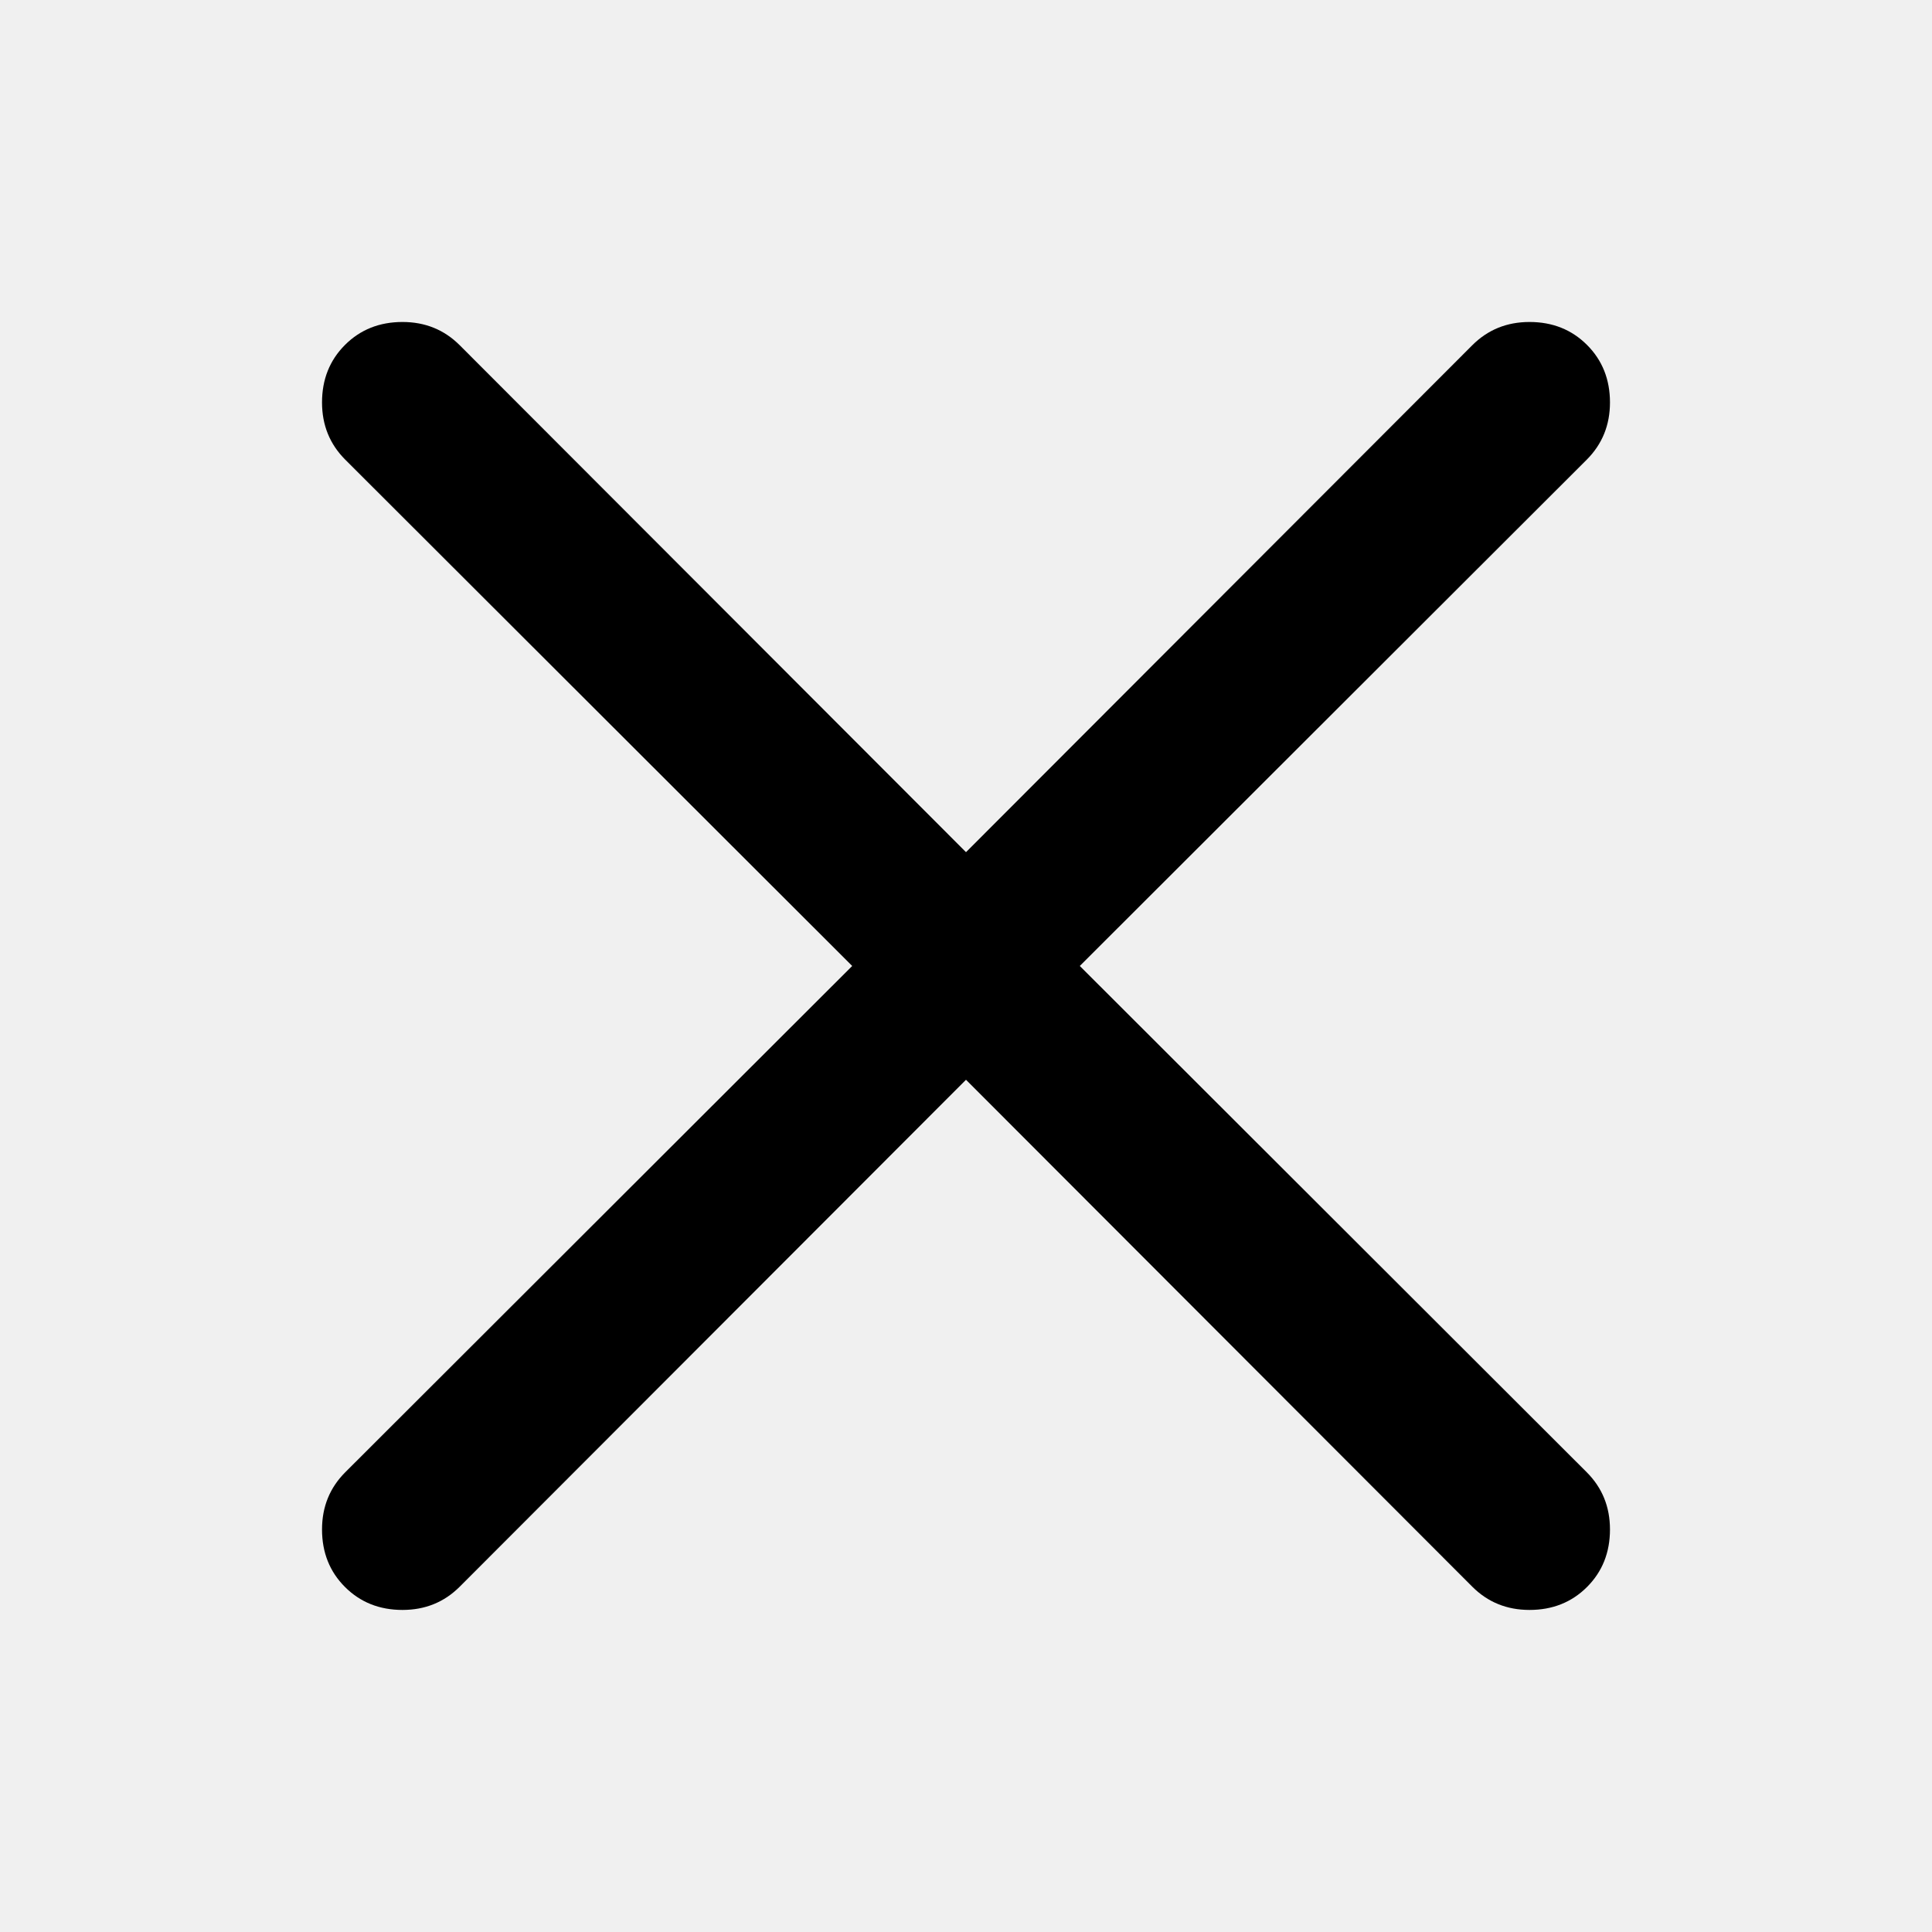
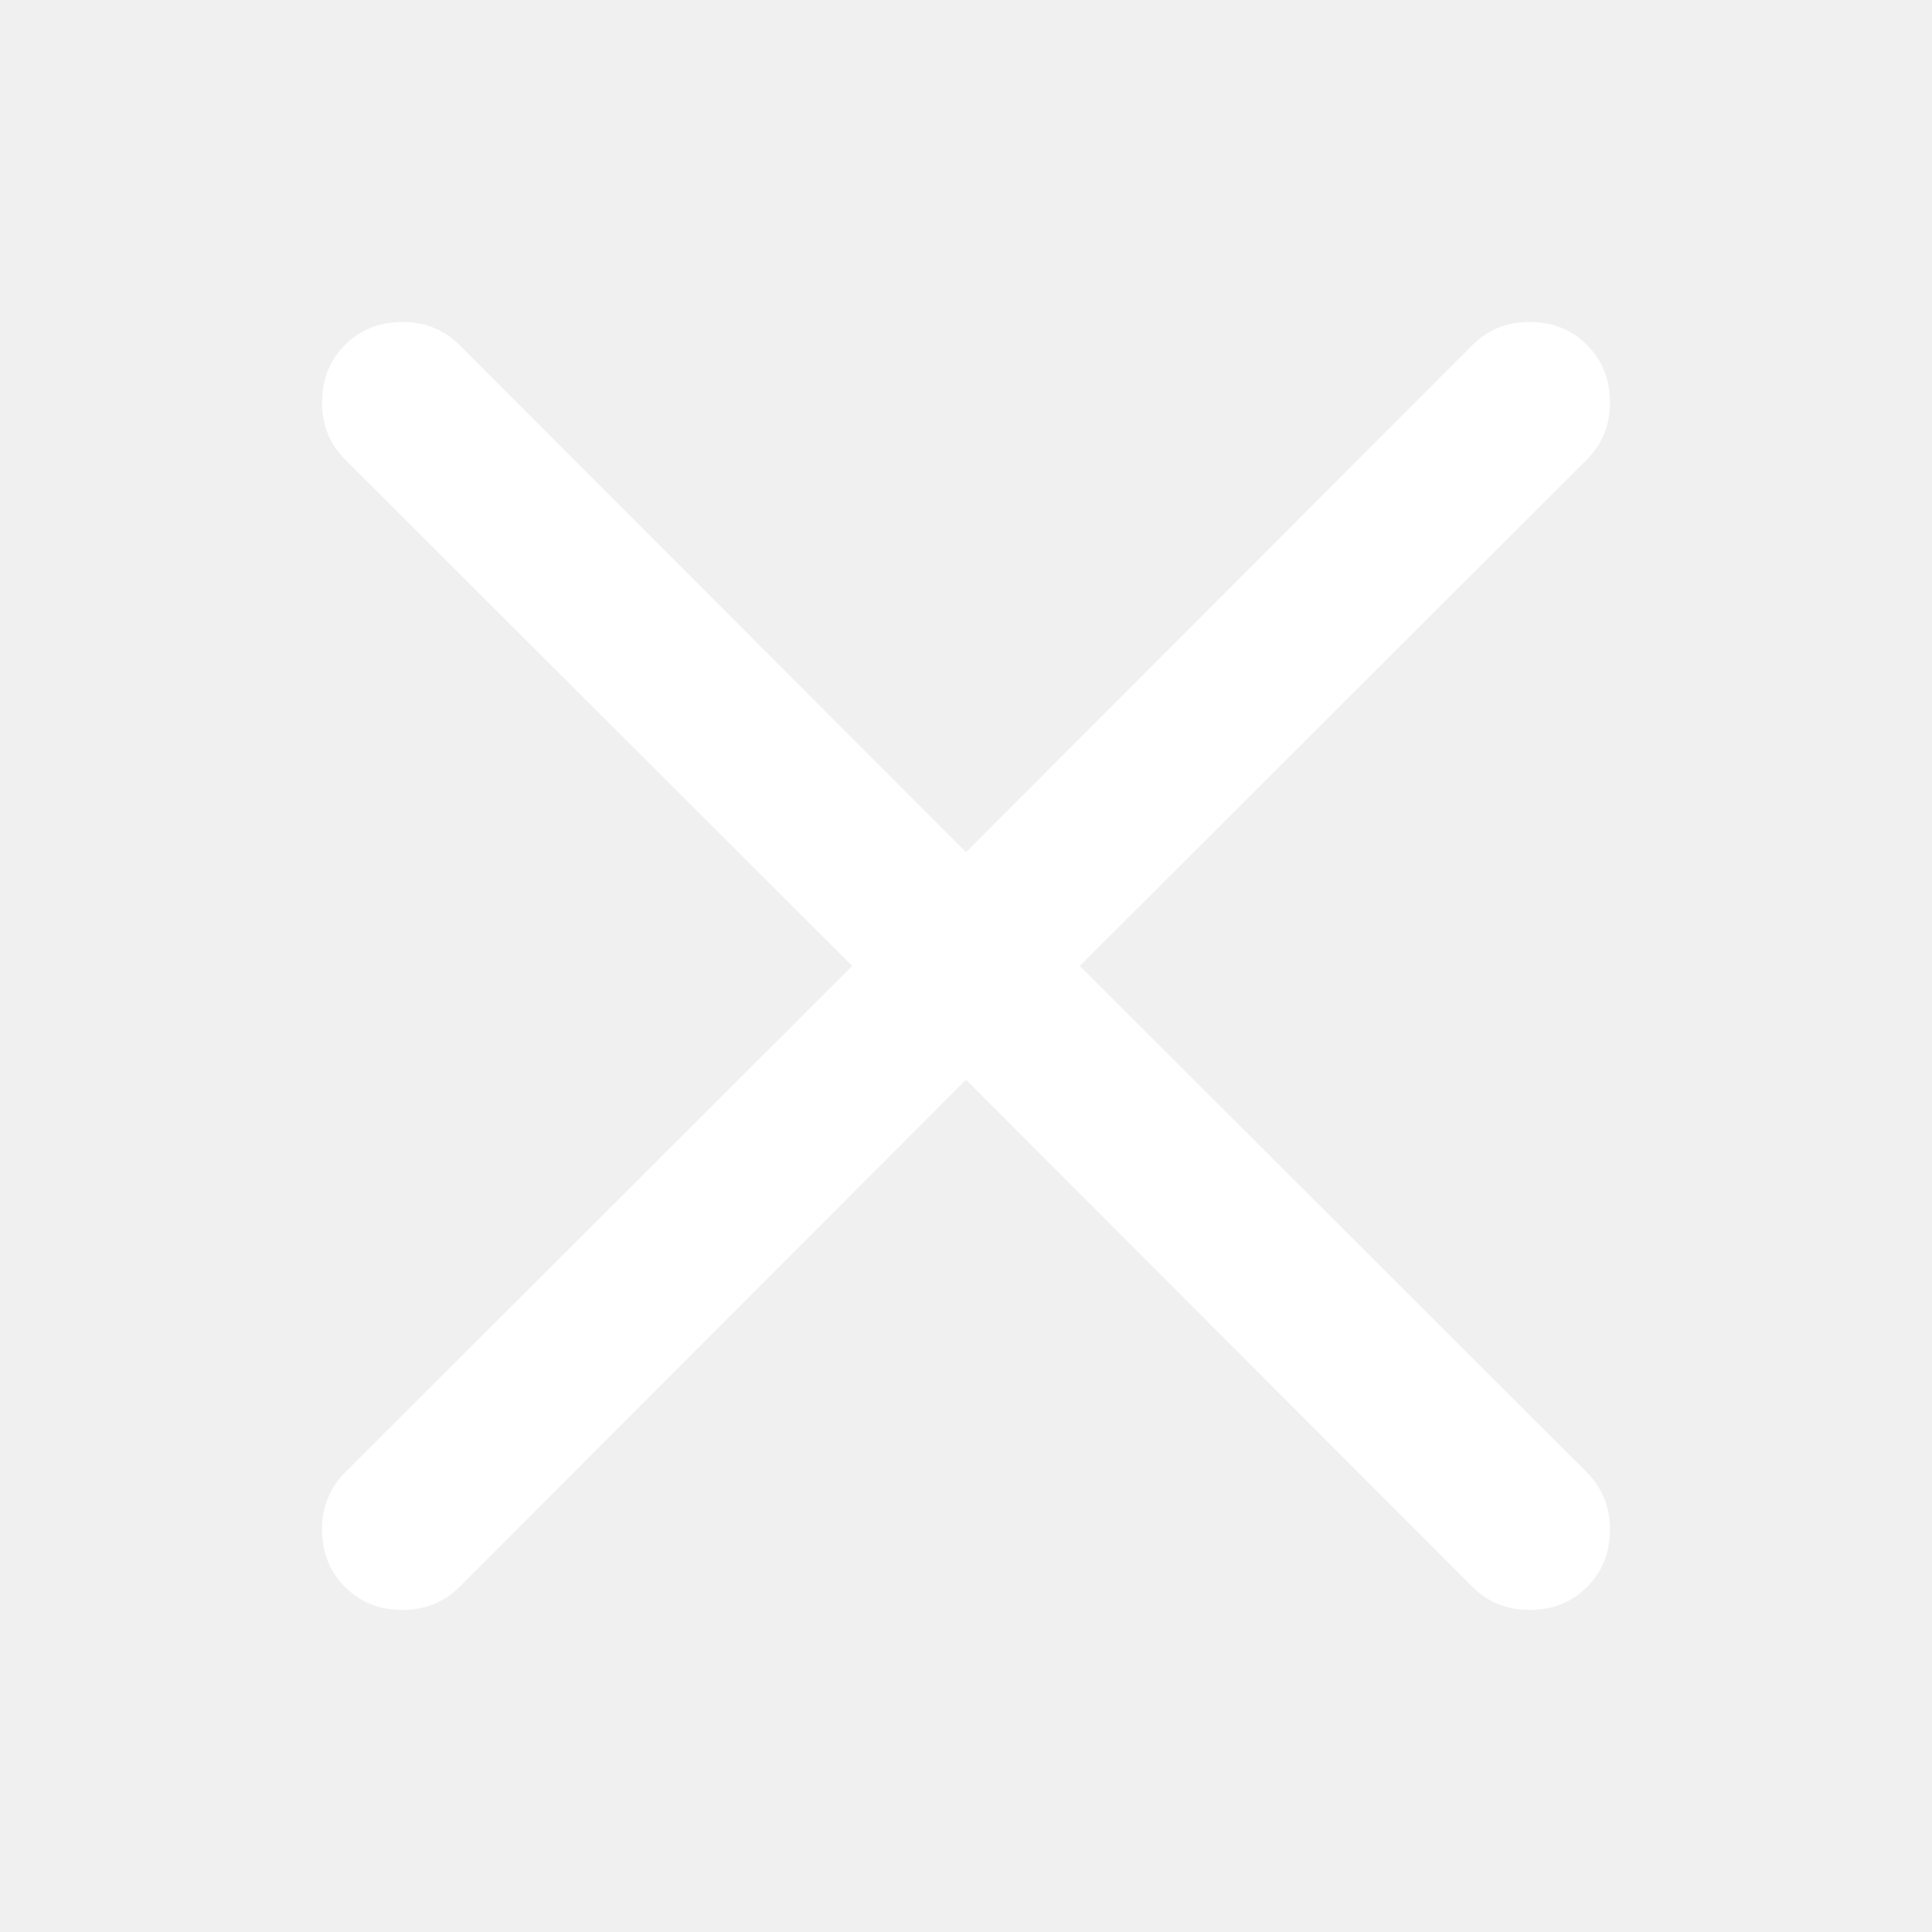
- <svg xmlns="http://www.w3.org/2000/svg" class="svg-icon" style="width: 1em; height: 1em;vertical-align: middle;fill: currentColor;overflow: hidden;" viewBox="0 0 1024 1024" version="1.1">
-   <path d="M810.66 170.66q18.33 0 30.495 12.165t12.165 30.495q0 18.002-12.329 30.331l-268.677 268.329 268.677 268.329q12.329 12.329 12.329 30.331 0 18.33-12.165 30.495t-30.495 12.165q-18.002 0-30.331-12.329l-268.329-268.677-268.329 268.677q-12.329 12.329-30.331 12.329-18.33 0-30.495-12.165t-12.165-30.495q0-18.002 12.329-30.331l268.677-268.329-268.677-268.329q-12.329-12.329-12.329-30.331 0-18.33 12.165-30.495t30.495-12.165q18.002 0 30.331 12.329l268.329 268.677 268.329-268.677q12.329-12.329 30.331-12.329z" />
+ <svg xmlns="http://www.w3.org/2000/svg" class="svg-icon" style="width: 1em; height: 1em; vertical-align: middle; fill: white; overflow: hidden;" viewBox="0 0 1024 1024" version="1.1">
+   <path fill="white" d="M810.66 170.66q18.33 0 30.495 12.165t12.165 30.495q0 18.002-12.329 30.331l-268.677 268.329 268.677 268.329q12.329 12.329 12.329 30.331 0 18.33-12.165 30.495t-30.495 12.165q-18.002 0-30.331-12.329l-268.329-268.677-268.329 268.677q-12.329 12.329-30.331 12.329-18.33 0-30.495-12.165t-12.165-30.495q0-18.002 12.329-30.331l268.677-268.329-268.677-268.329q-12.329-12.329-12.329-30.331 0-18.33 12.165-30.495t30.495-12.165q18.002 0 30.331 12.329l268.329 268.677 268.329-268.677q12.329-12.329 30.331-12.329z" />
</svg>
